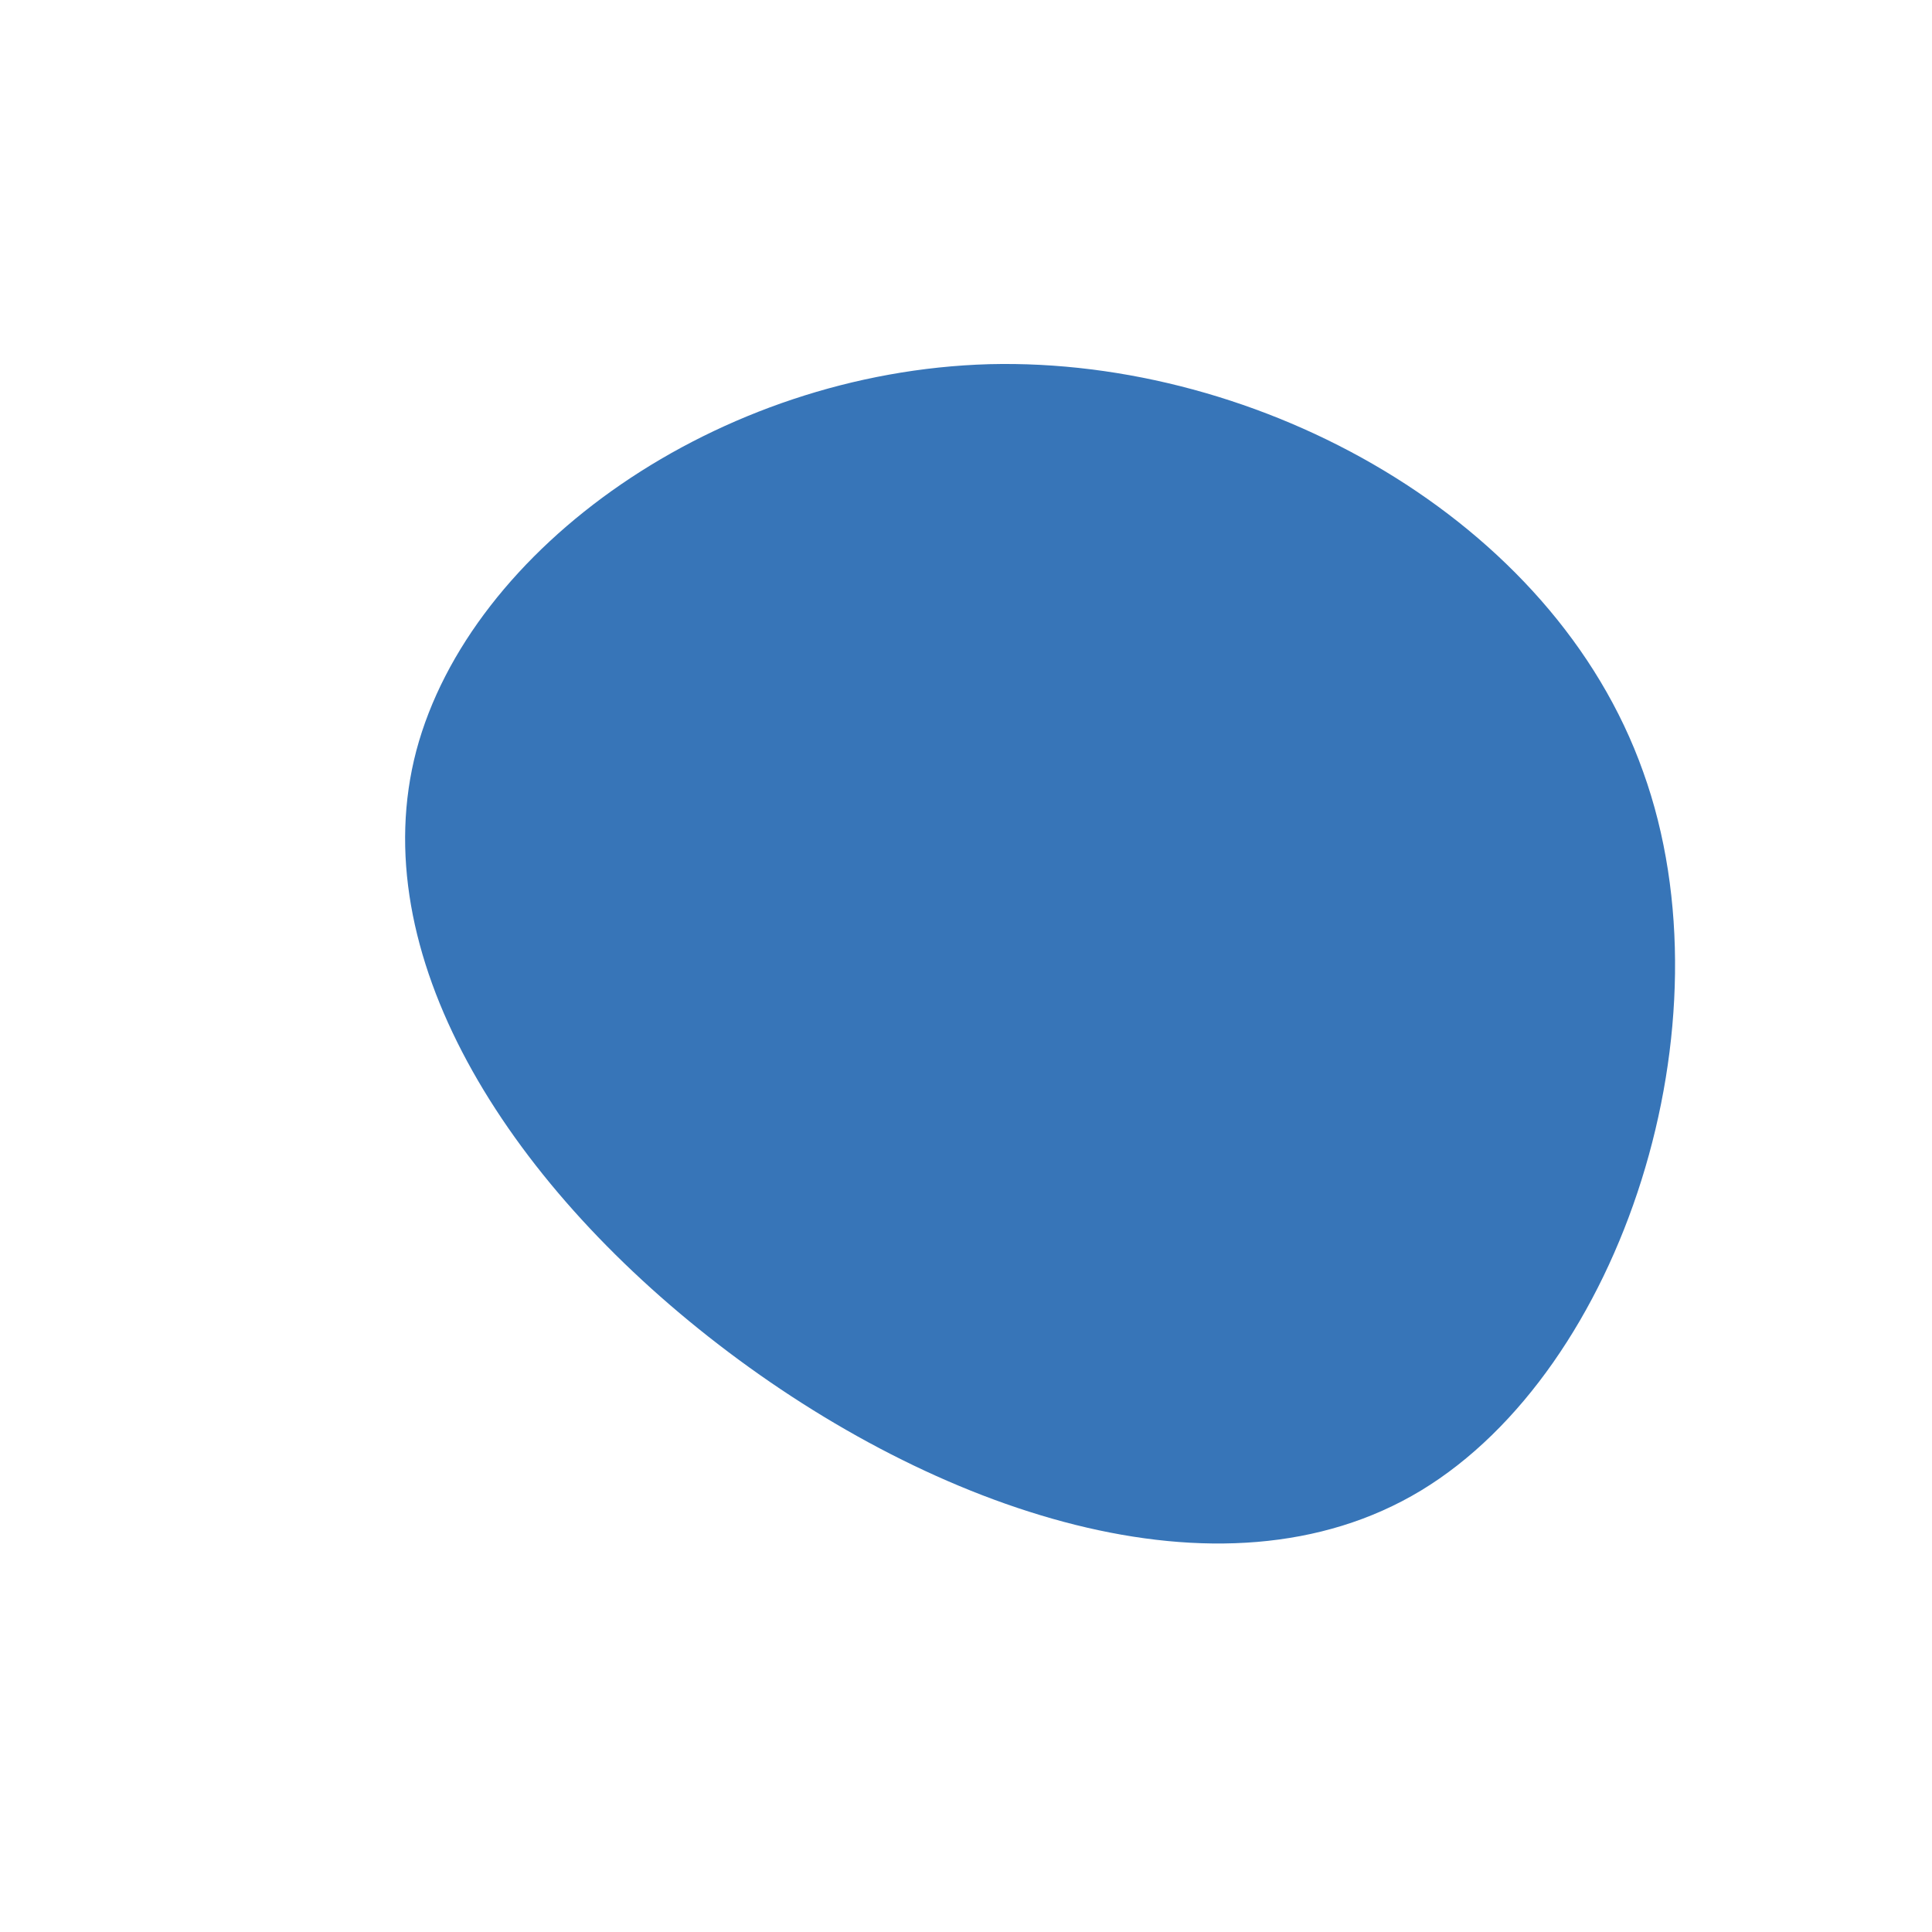
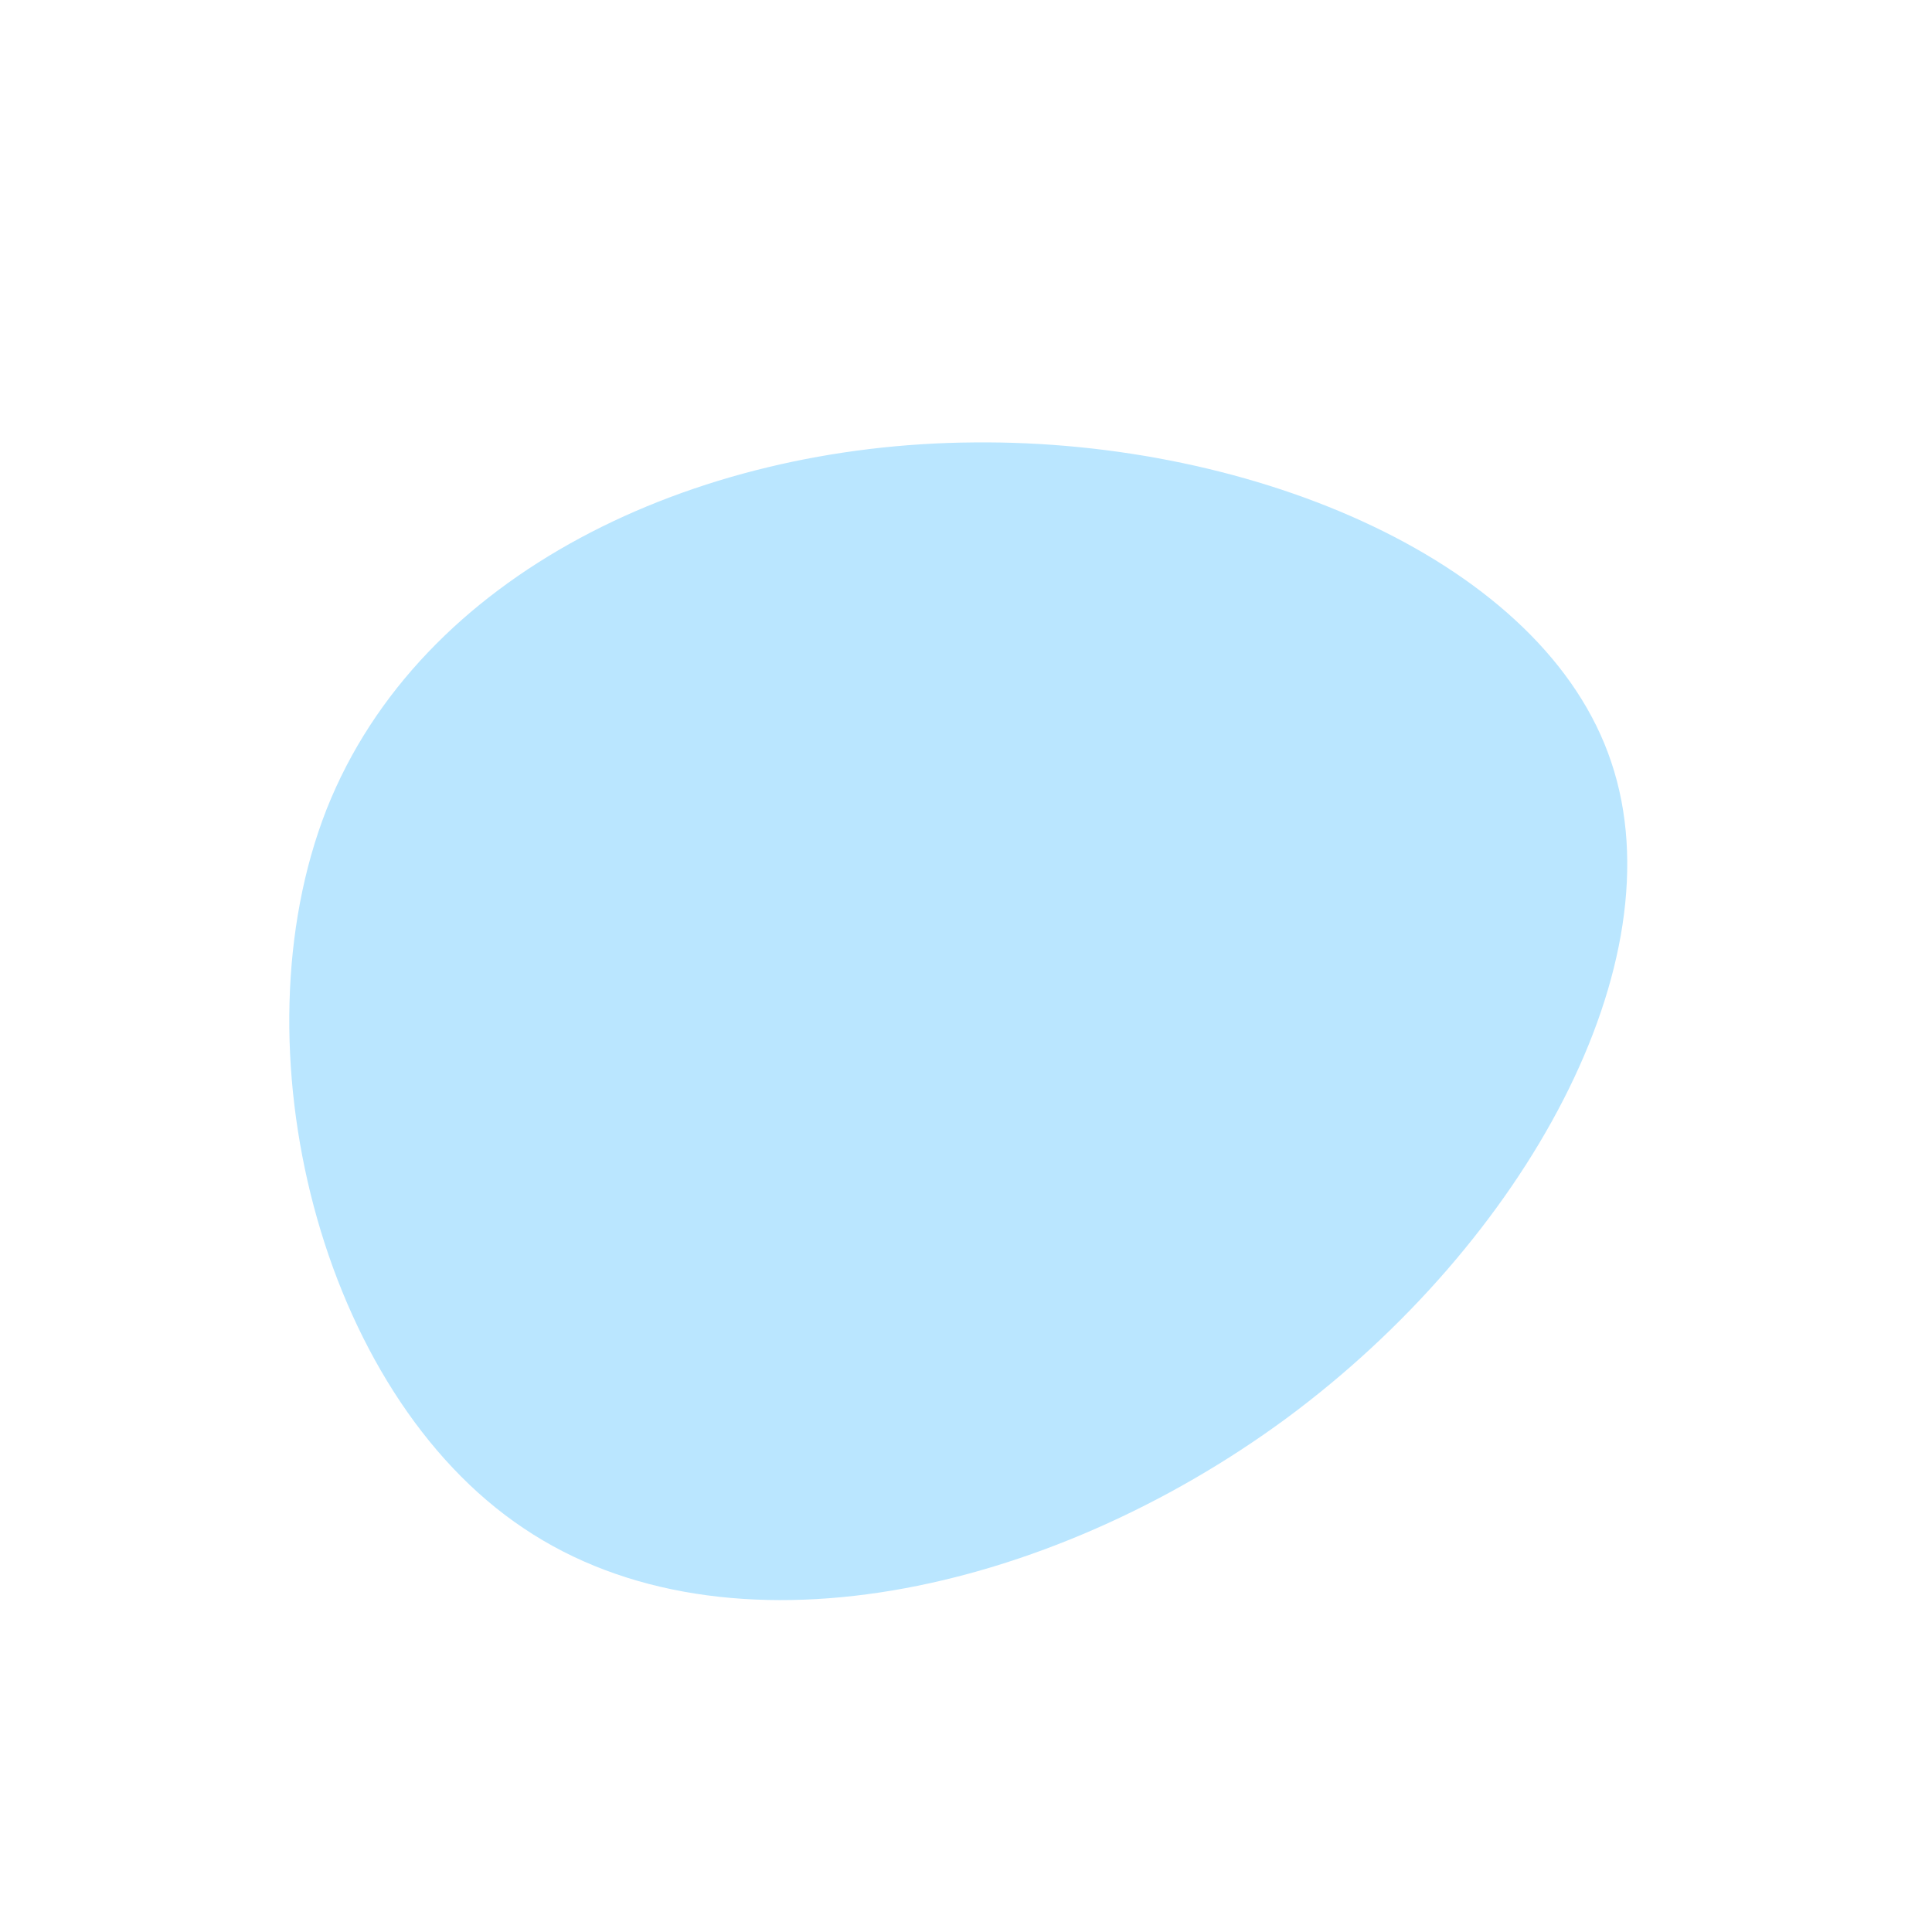
<svg xmlns="http://www.w3.org/2000/svg" viewBox="0 0 200 200">
-   <path fill="#3775B8" d="M70.1,-20.1C79.5,6,67.9,41.7,47.1,54.3C26.4,66.8,-3.4,56.3,-25.6,39.2C-47.8,22.1,-62.4,-1.4,-56.9,-22.3C-51.3,-43.3,-25.7,-61.5,2.4,-62.3C30.4,-63,60.8,-46.3,70.1,-20.1Z" transform="translate(100 100)" />
+   <path fill="#BAE6FF" d="M66.8,-21.1C73.8,-0.3,57.8,28.6,33.2,46.8C8.5,65,-24.7,72.4,-45.8,58.2C-66.9,44.1,-75.8,8.3,-66.2,-16.2C-56.5,-40.7,-28.2,-54,0.8,-54.2C29.9,-54.5,59.9,-41.8,66.8,-21.1Z" transform="translate(100 100)" />
</svg>
